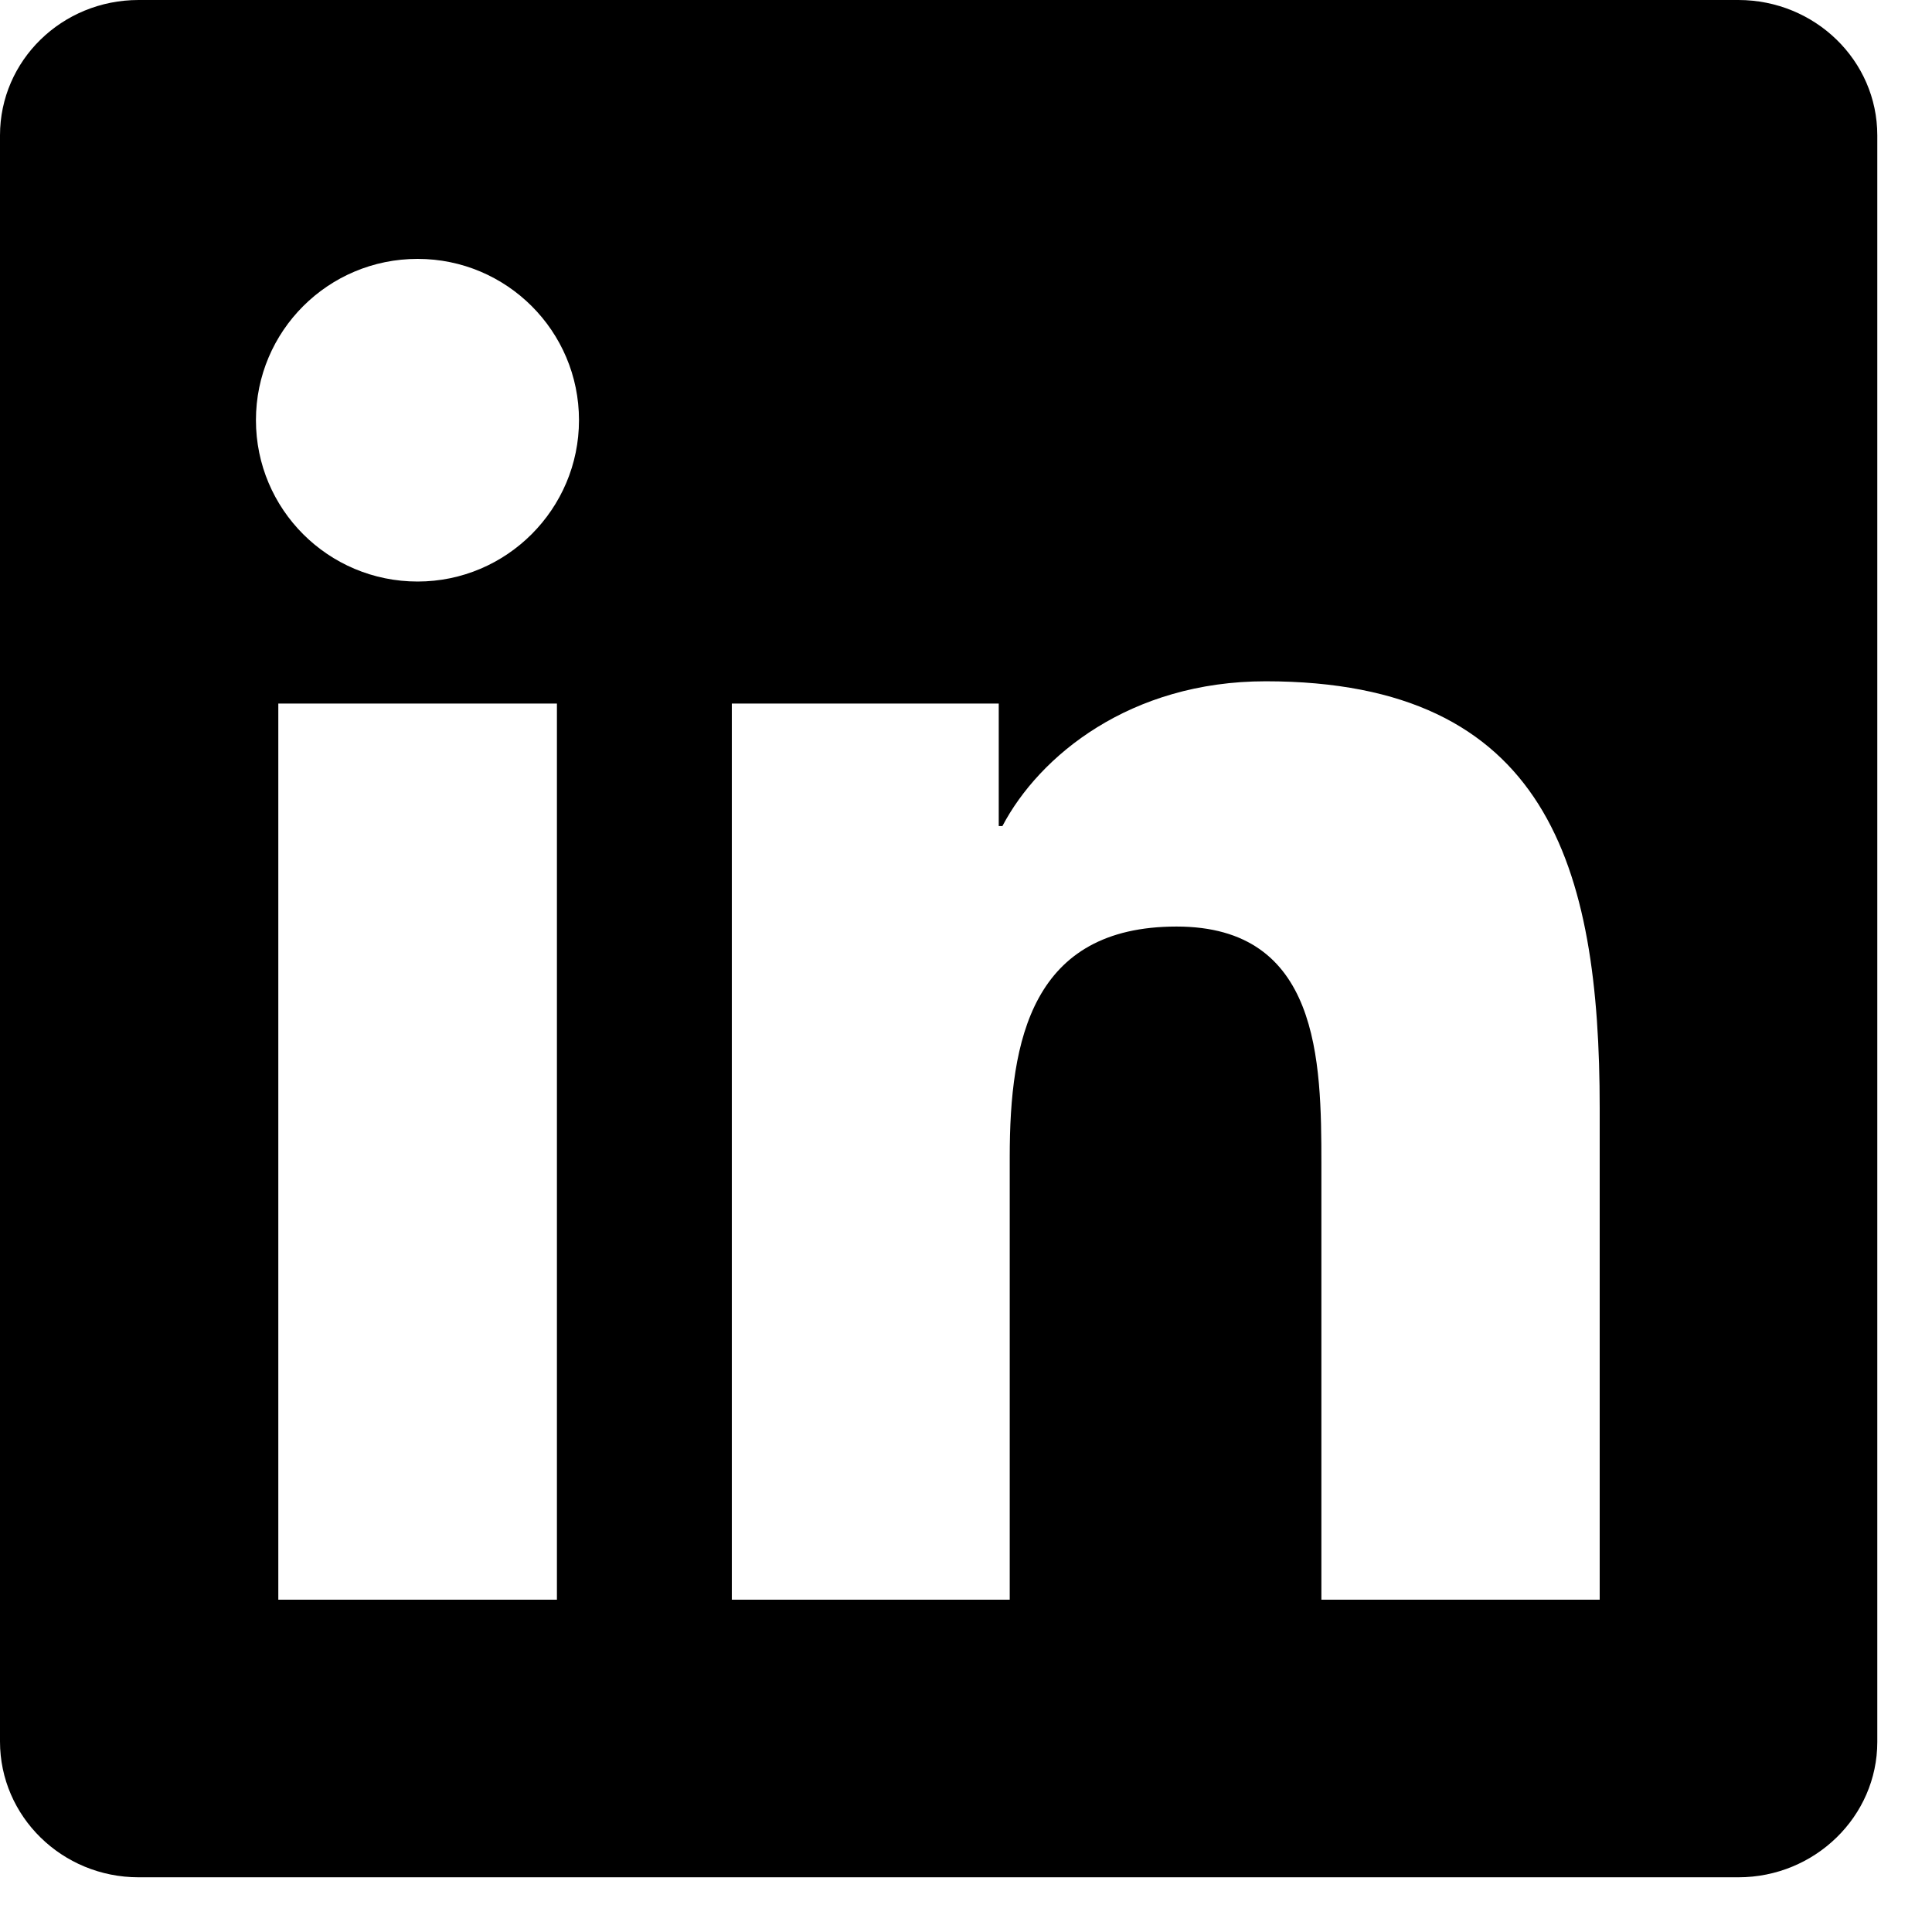
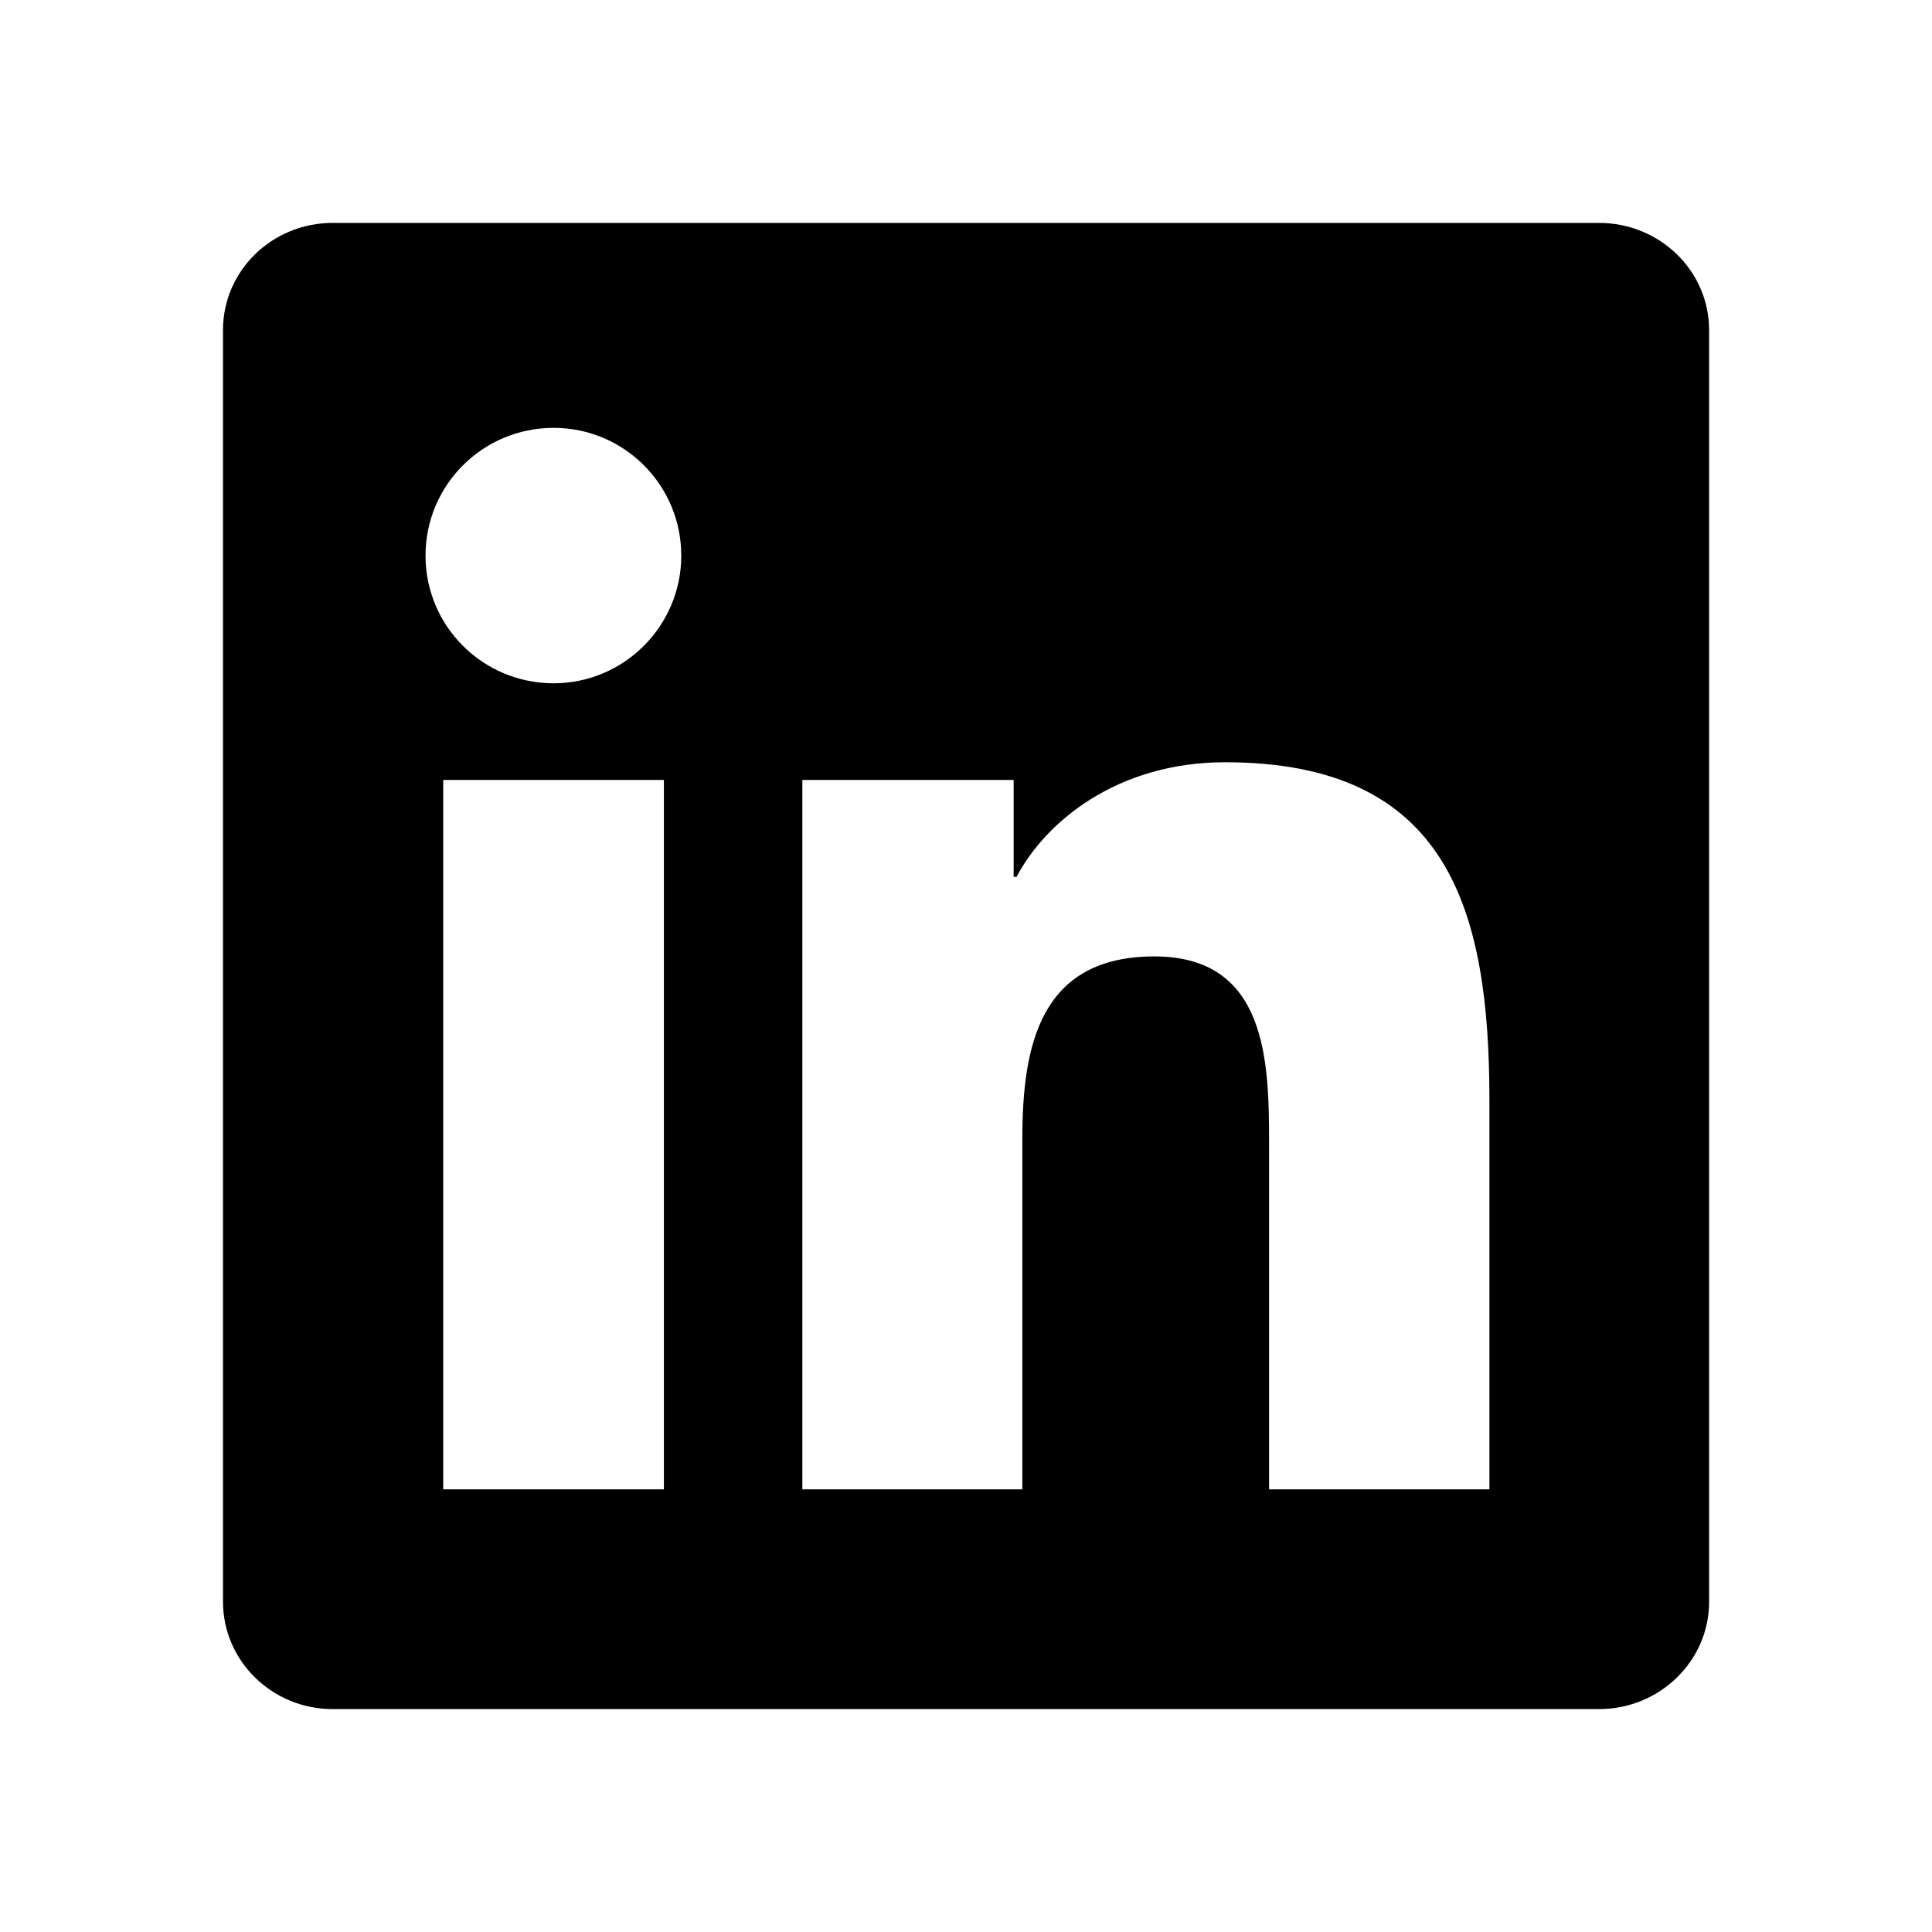
- <svg width="19" height="19" viewBox="0 0 19 19">
-   <path d="M17.095 0H1.363C0.609 0 0 0.595 0 1.331V17.127C0 17.863 0.609 18.462 1.363 18.462H17.095C17.849 18.462 18.462 17.863 18.462 17.131V1.331C18.462 0.595 17.849 0 17.095 0ZM5.477 15.732H2.737V6.919H5.477V15.732ZM4.107 5.719C3.227 5.719 2.517 5.008 2.517 4.132C2.517 3.256 3.227 2.546 4.107 2.546C4.983 2.546 5.694 3.256 5.694 4.132C5.694 5.005 4.983 5.719 4.107 5.719ZM15.732 15.732H12.995V11.448C12.995 10.428 12.977 9.112 11.571 9.112C10.147 9.112 9.93 10.226 9.93 11.376V15.732H7.197V6.919H9.822V8.124H9.858C10.222 7.431 11.117 6.7 12.447 6.7C15.22 6.7 15.732 8.524 15.732 10.897V15.732Z" />
+ <svg width="24" height="24" viewBox="0 0 24 24">
+   <path d="M19.864 2.769H4.133C3.379 2.769 2.77 3.364 2.77 4.1V19.897C2.77 20.632 3.379 21.231 4.133 21.231H19.864C20.618 21.231 21.231 20.632 21.231 19.9V4.1C21.231 3.364 20.618 2.769 19.864 2.769ZM8.247 18.501H5.506V9.689H8.247V18.501ZM6.877 8.488C5.997 8.488 5.286 7.778 5.286 6.902C5.286 6.025 5.997 5.315 6.877 5.315C7.753 5.315 8.463 6.025 8.463 6.902C8.463 7.774 7.753 8.488 6.877 8.488ZM18.502 18.501H15.765V14.218C15.765 13.197 15.747 11.881 14.34 11.881C12.916 11.881 12.7 12.995 12.7 14.146V18.501H9.967V9.689H12.592V10.893H12.628C12.992 10.201 13.886 9.469 15.217 9.469C17.989 9.469 18.502 11.293 18.502 13.666V18.501Z" />
</svg>
